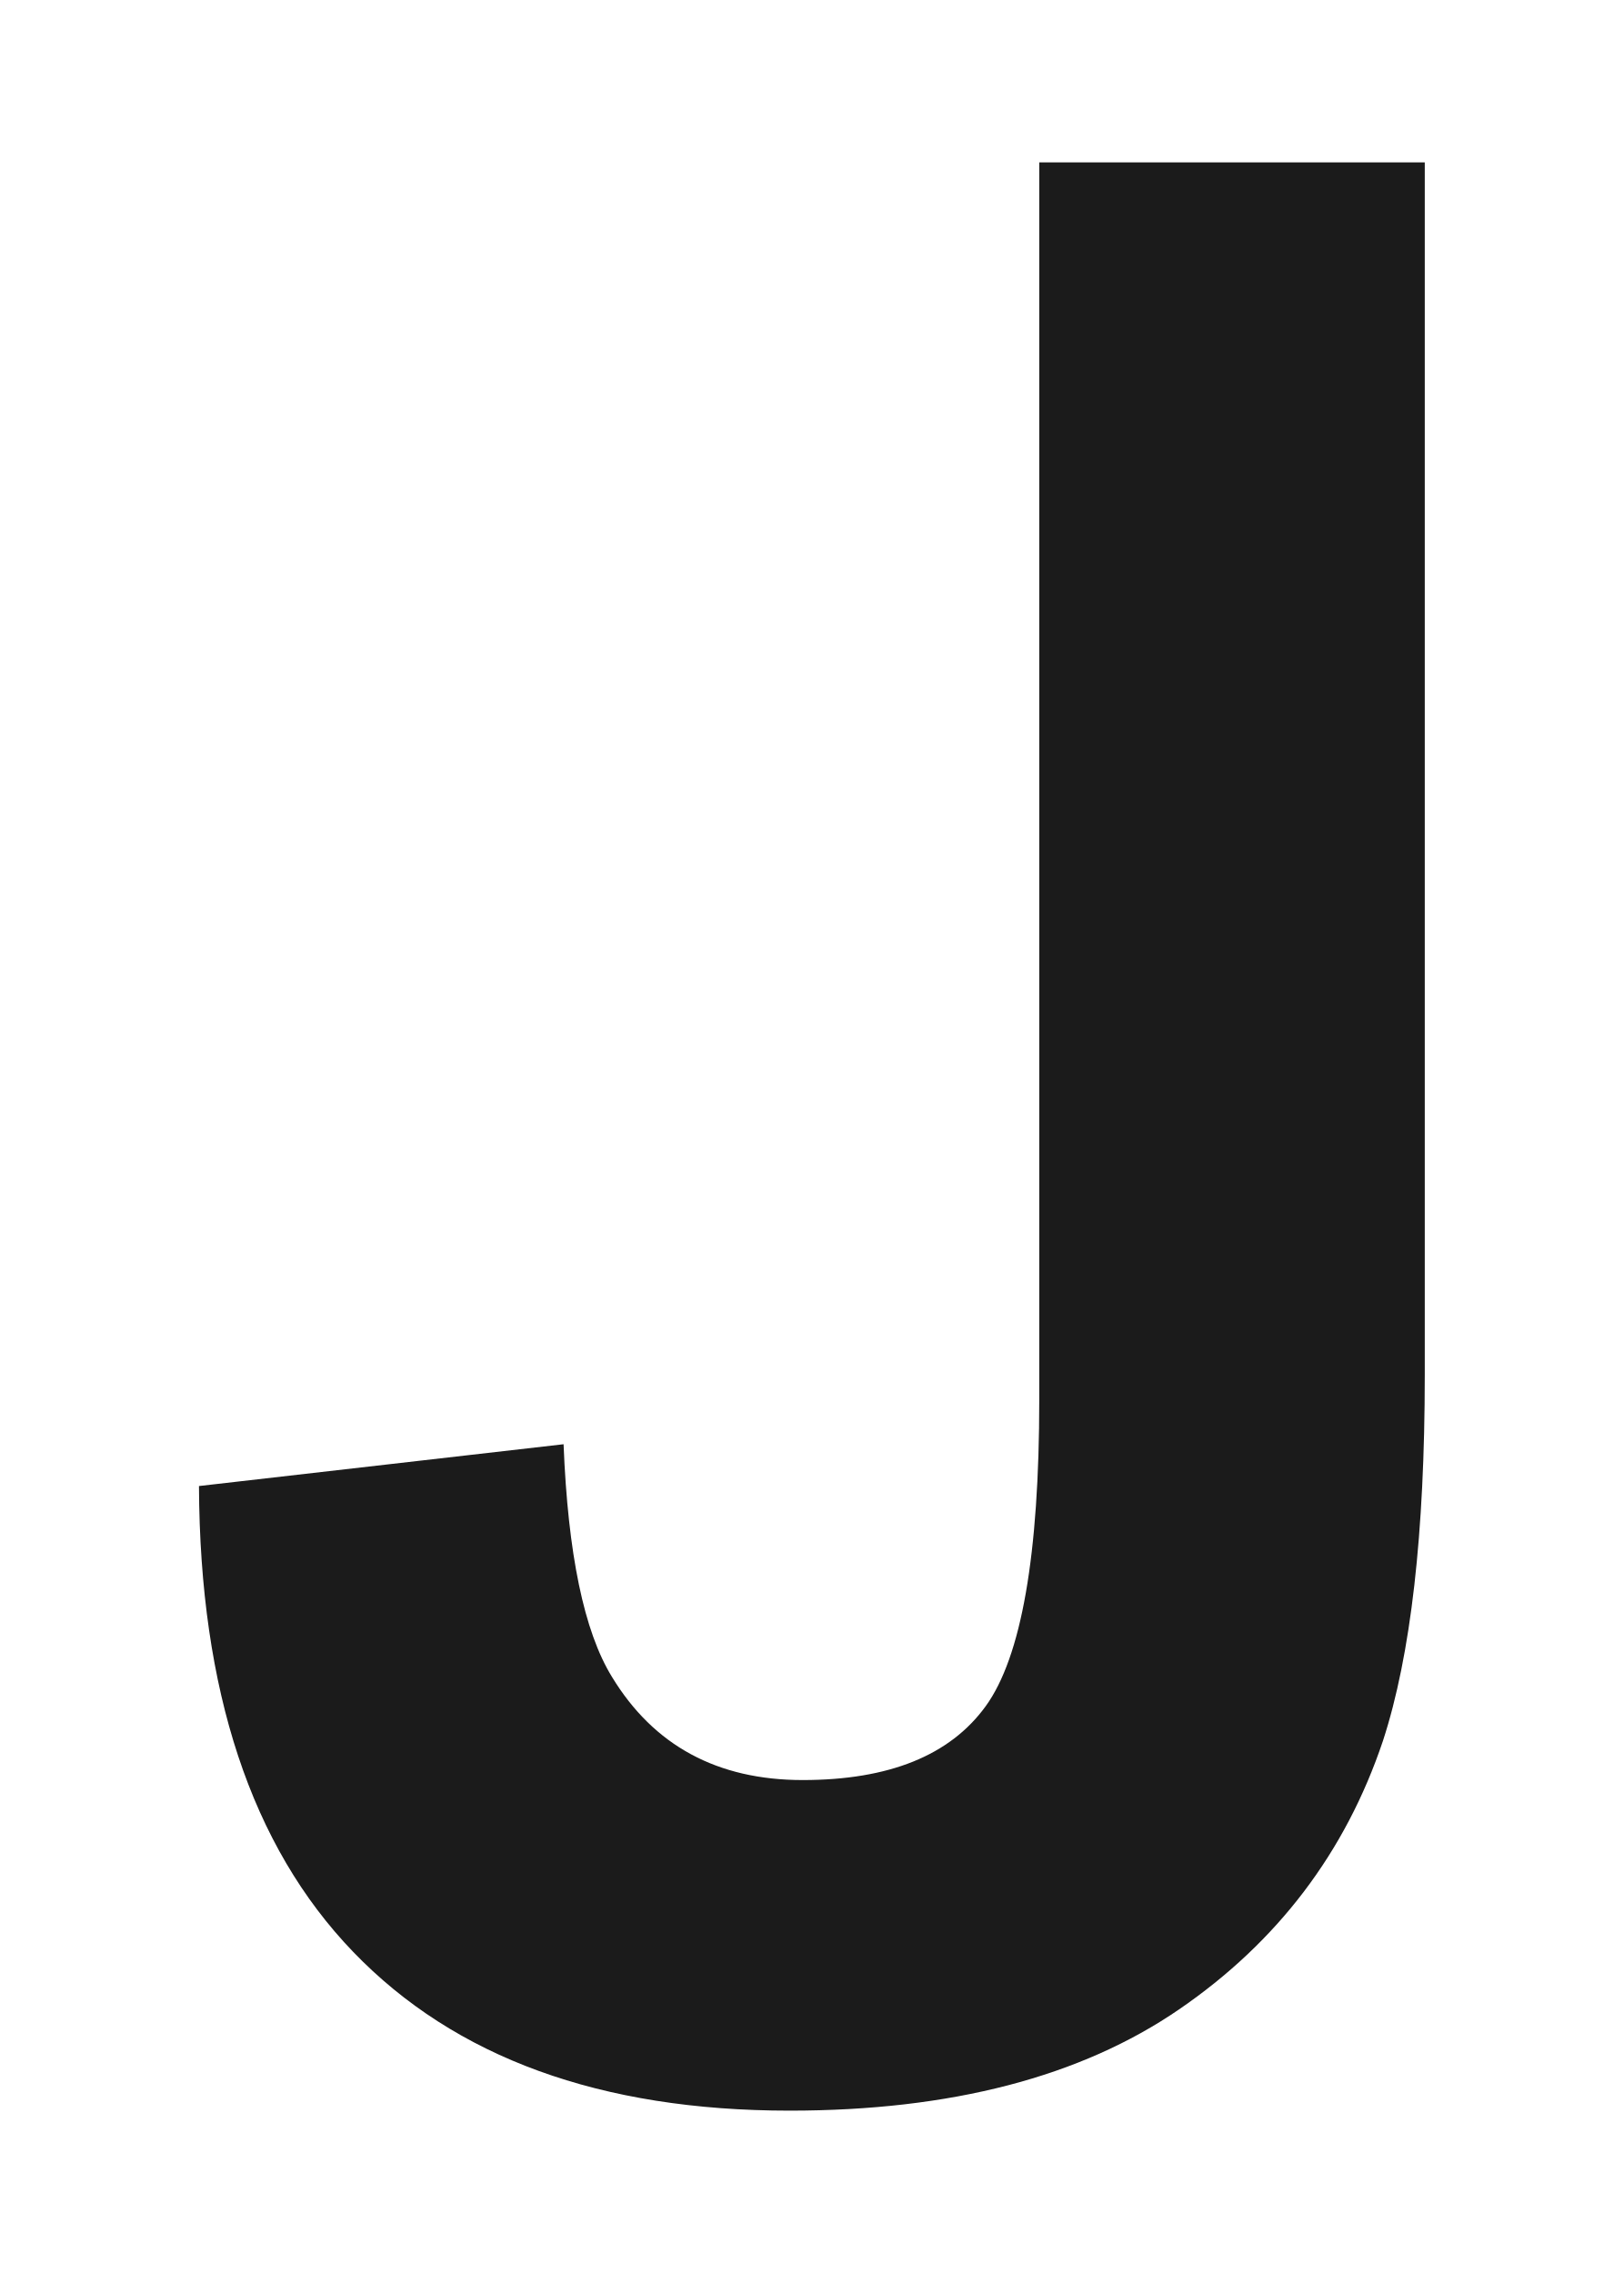
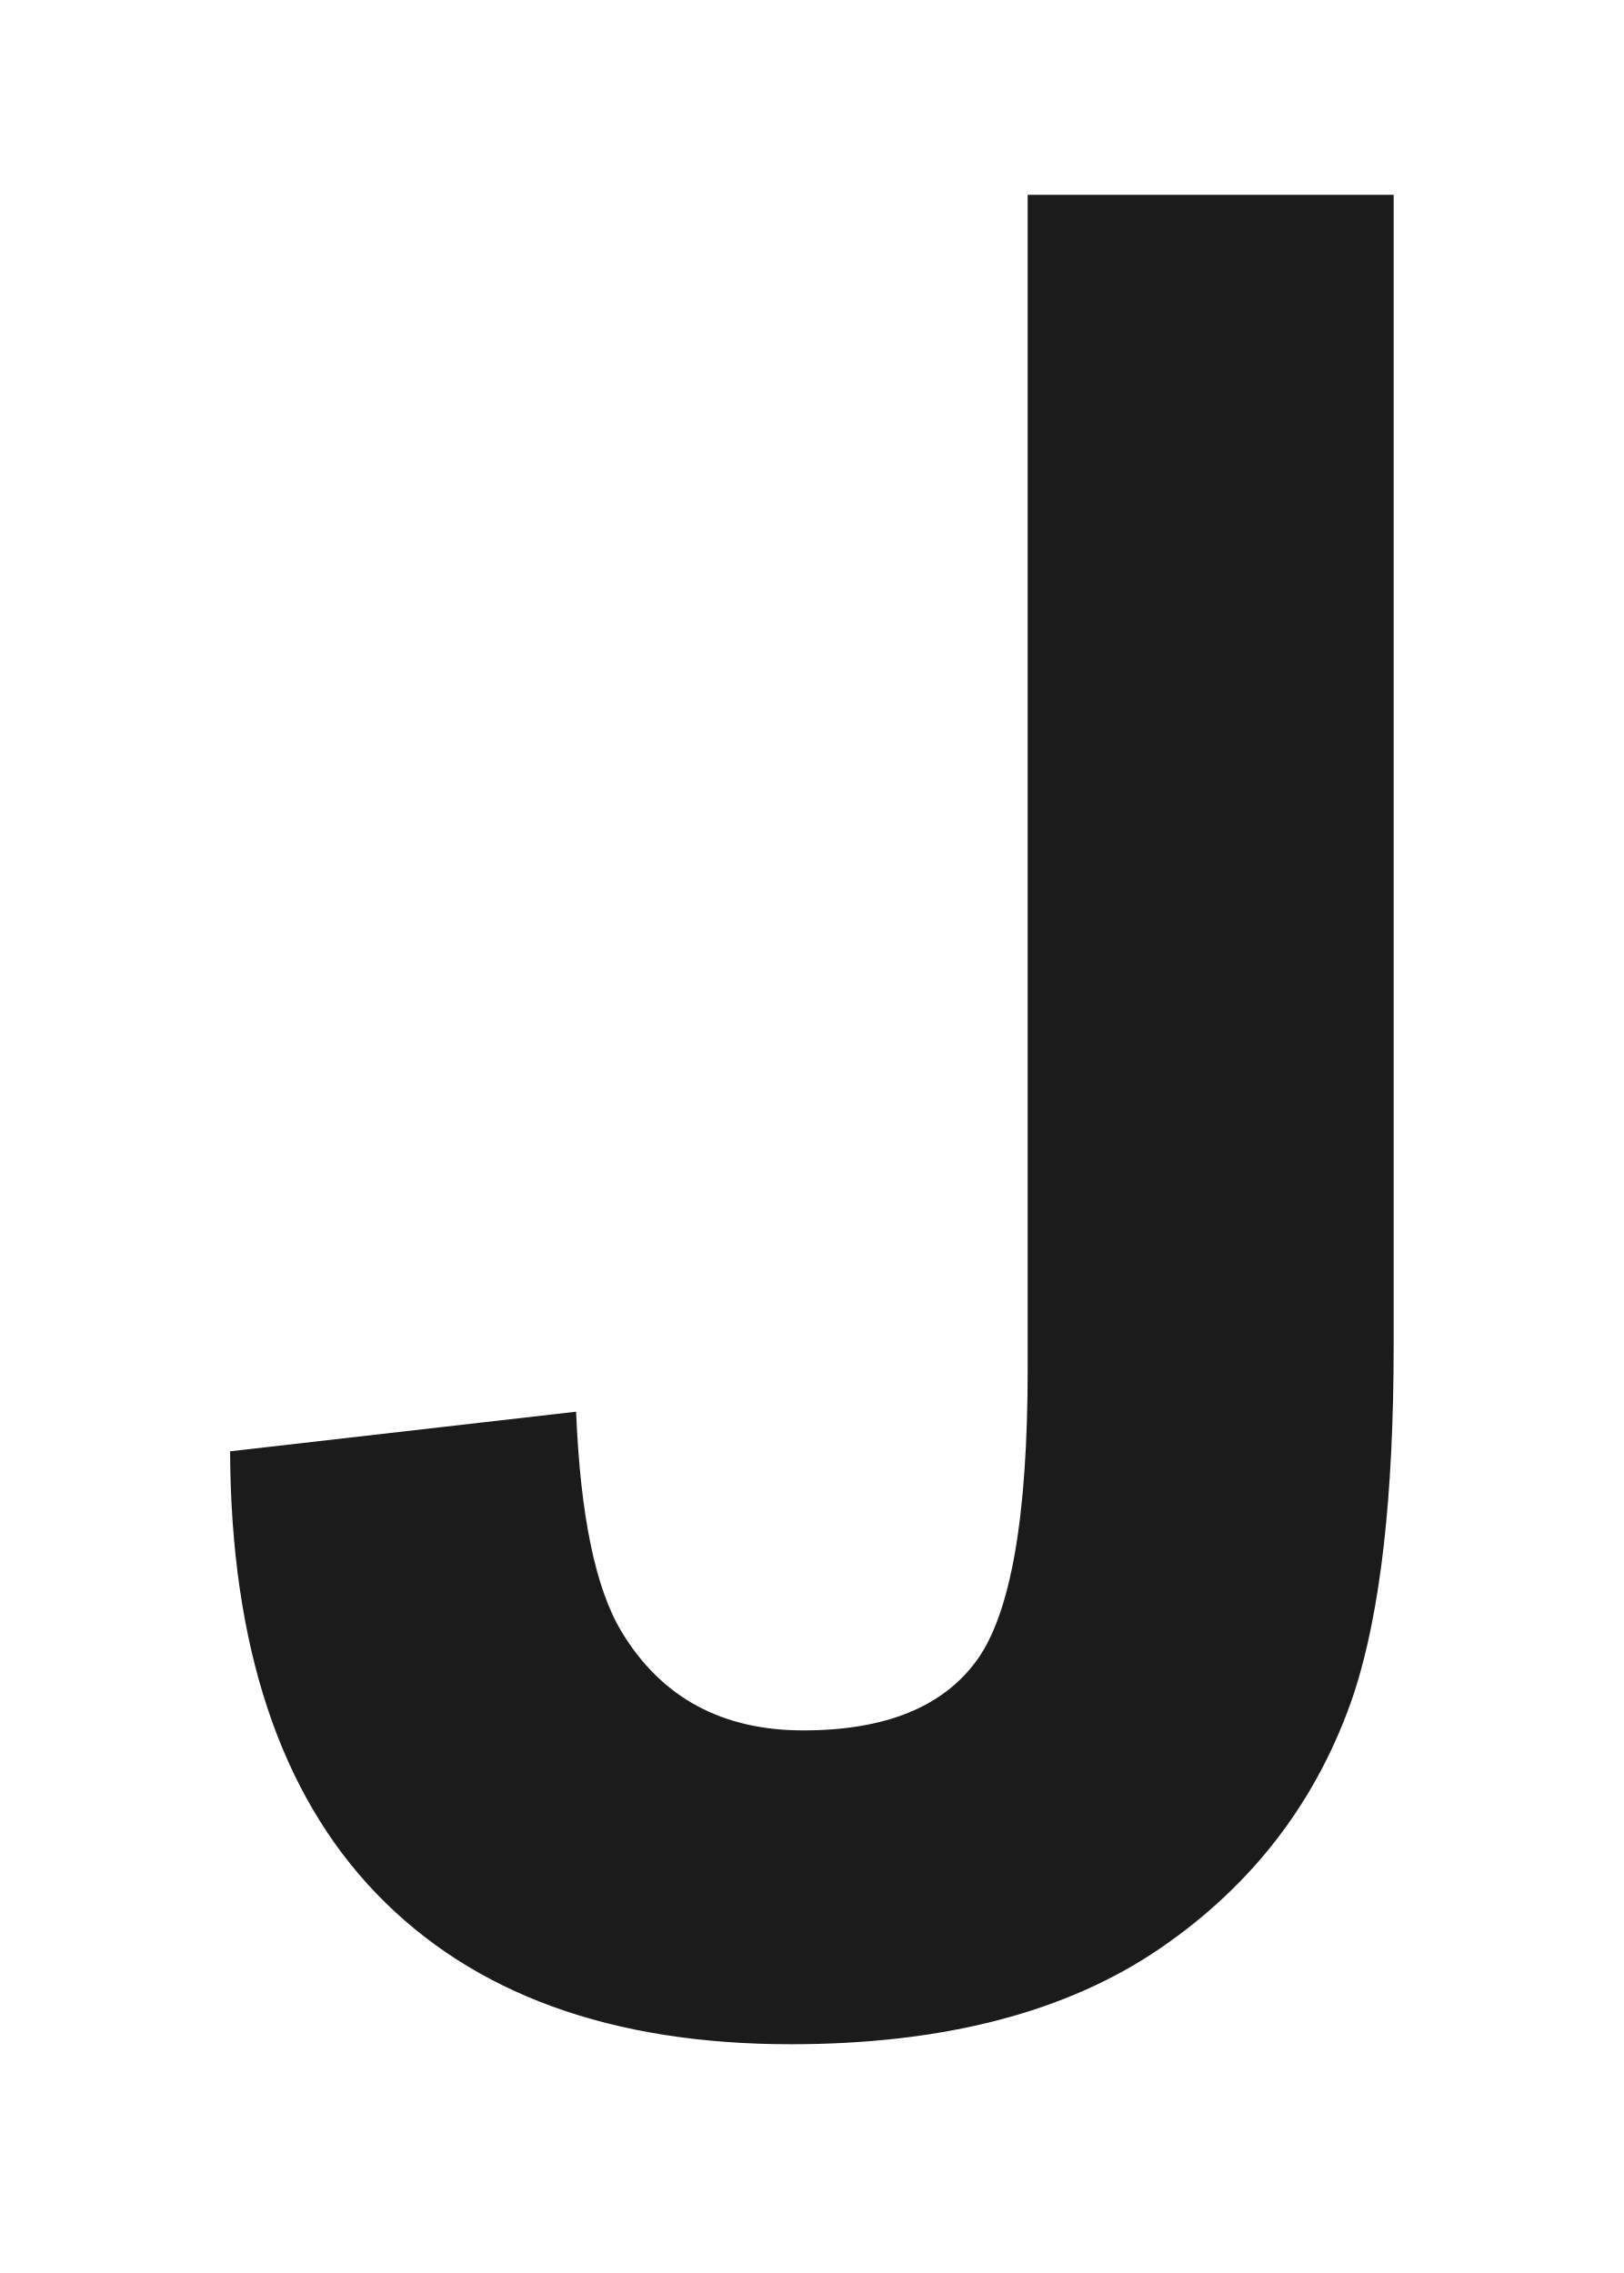
<svg xmlns="http://www.w3.org/2000/svg" viewBox="0 0 100 140">
-   <path d="M64.004 10.0H87.746V84.688Q87.746 99.336 85.171 107.223Q81.71 117.525 72.616 123.763Q63.521 130.0 48.632 130.0Q31.167 130.0 21.751 120.221Q12.334 110.443 12.254 91.529L34.708 88.954Q35.111 99.095 37.686 103.28Q41.549 109.638 49.437 109.638Q57.404 109.638 60.704 105.091Q64.004 100.543 64.004 86.217Z" fill="#1B1B1B" />
+   <path d="M63.29 12H85.83V82.9Q85.83 96.8 83.39 104.29Q80.1 114.07 71.47 119.99Q62.83 125.91 48.7 125.91Q32.12 125.91 23.18 116.63Q14.25 107.35 14.17 89.39L35.48 86.95Q35.87 96.57 38.31 100.55Q41.98 106.58 49.47 106.58Q57.03 106.58 60.16 102.26Q63.29 97.95 63.29 84.35Z" fill="#1B1B1B" />
</svg>
